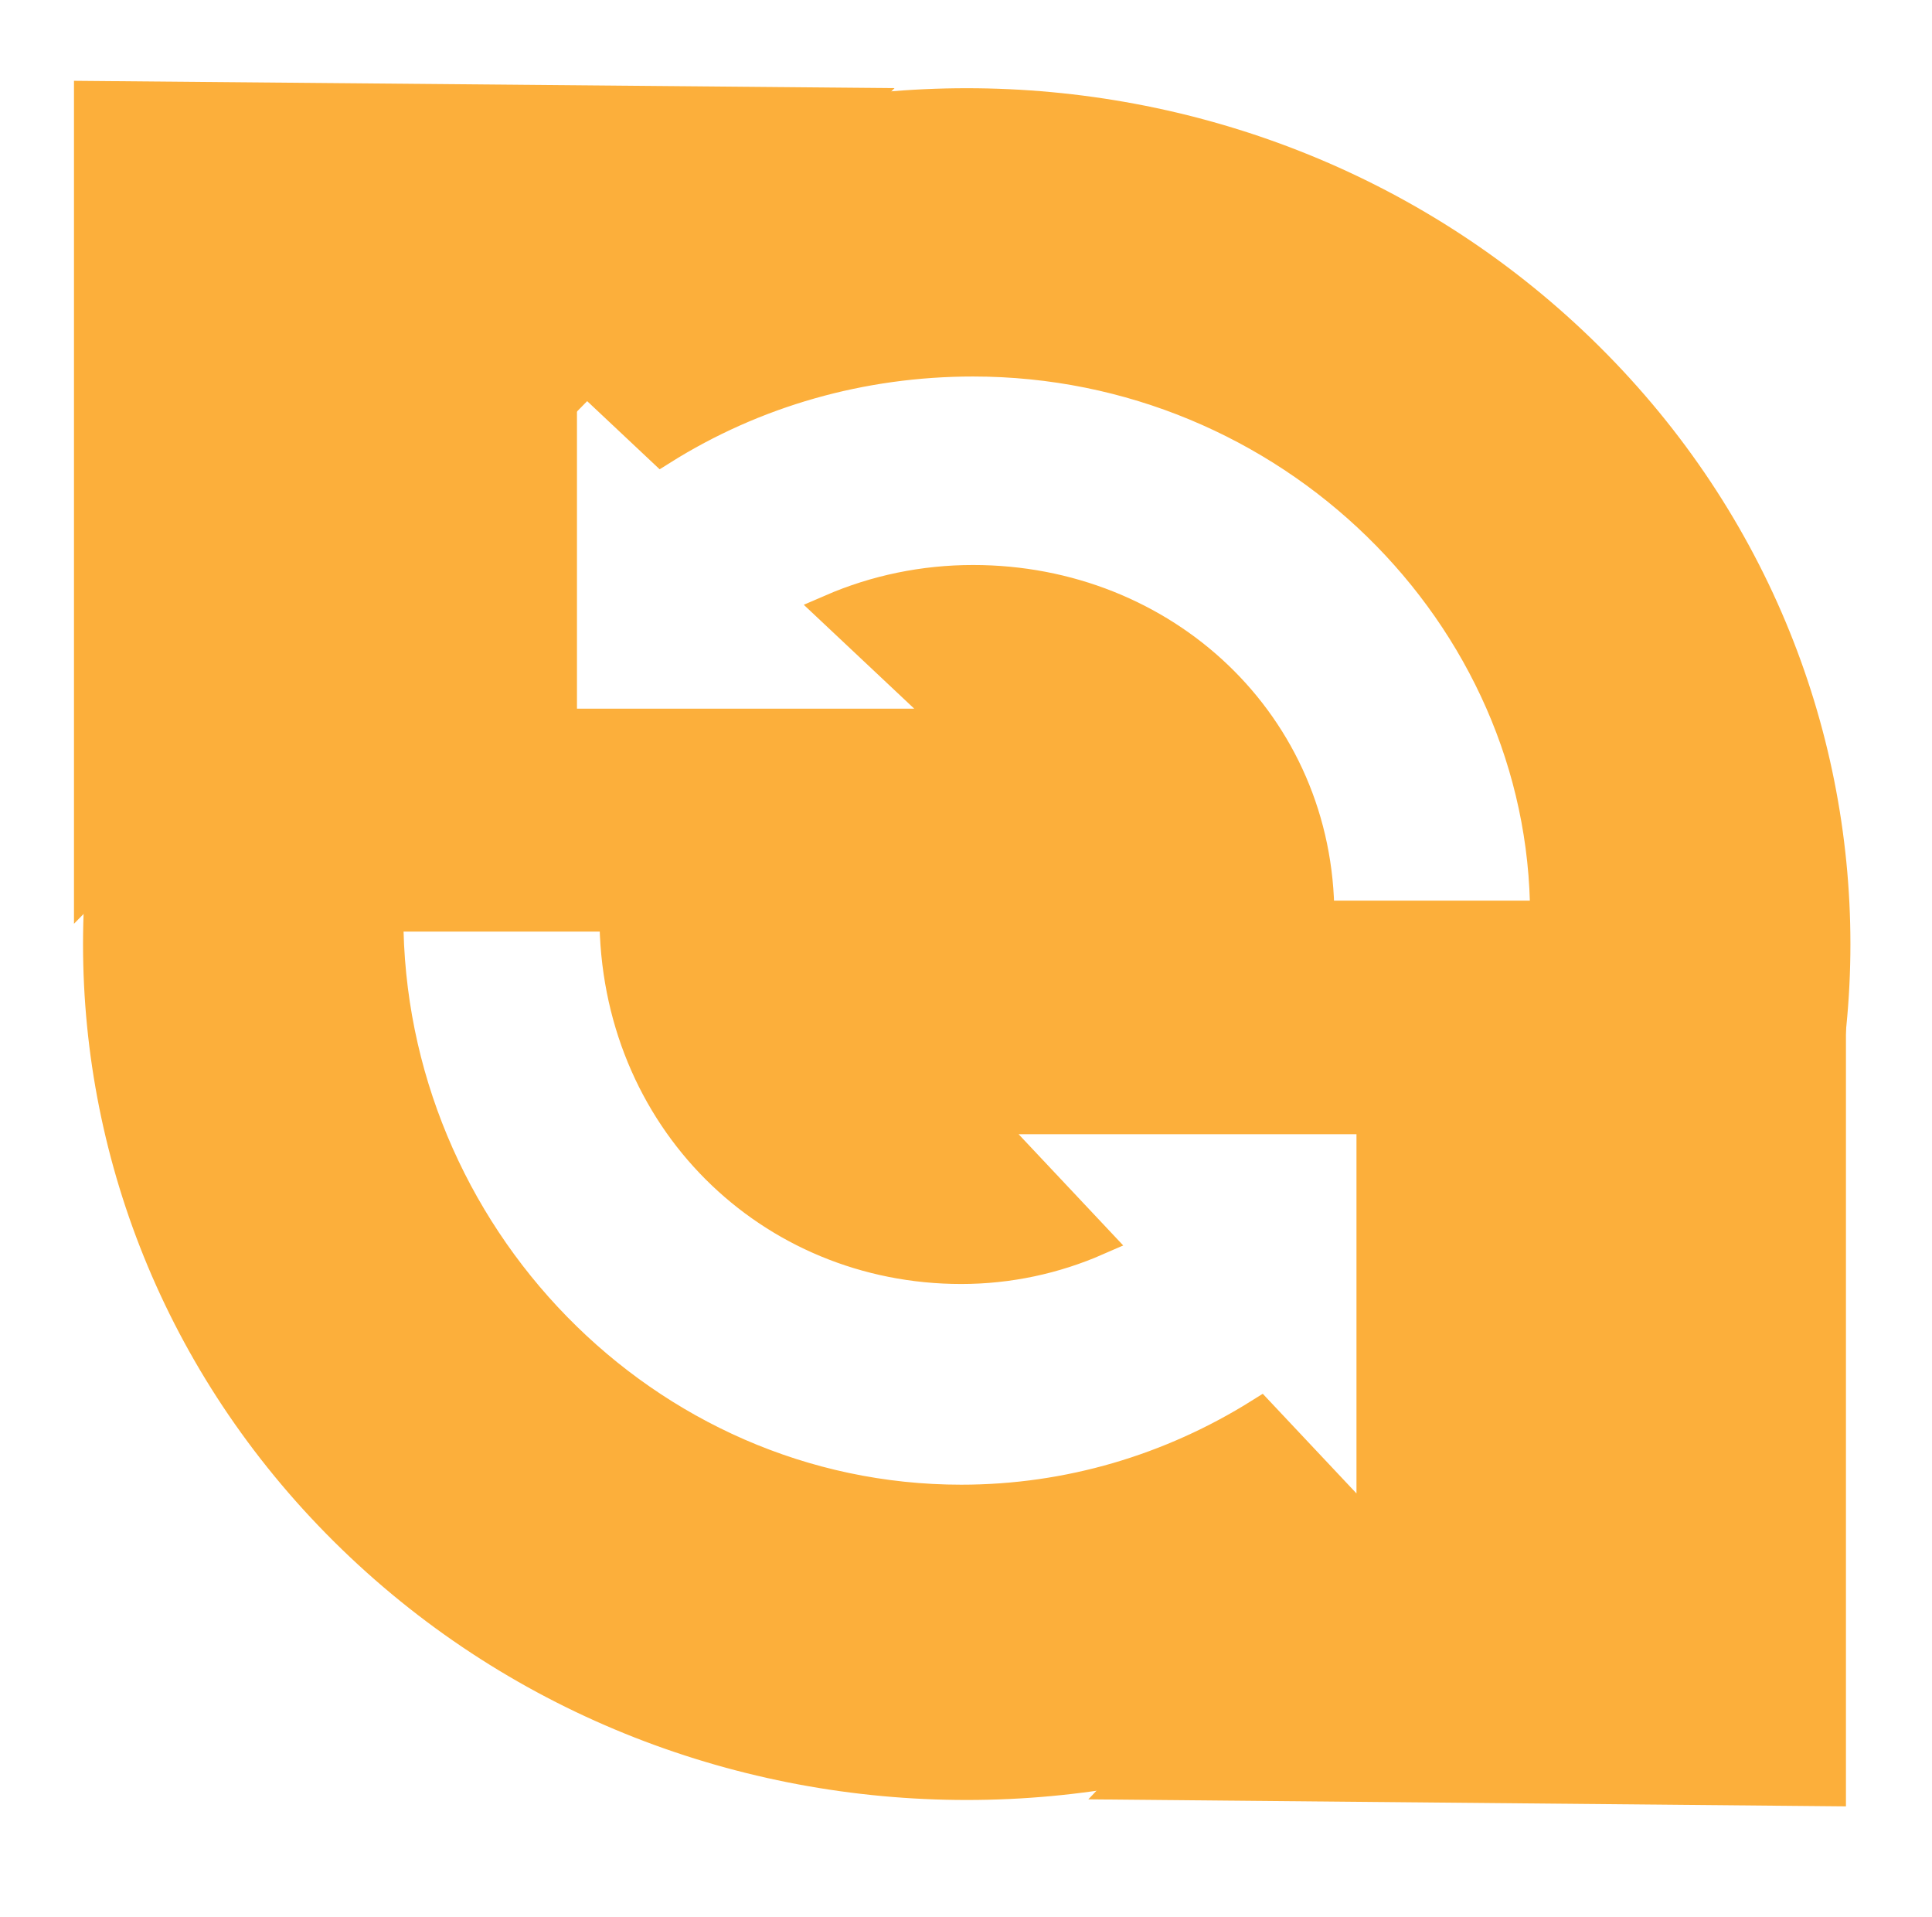
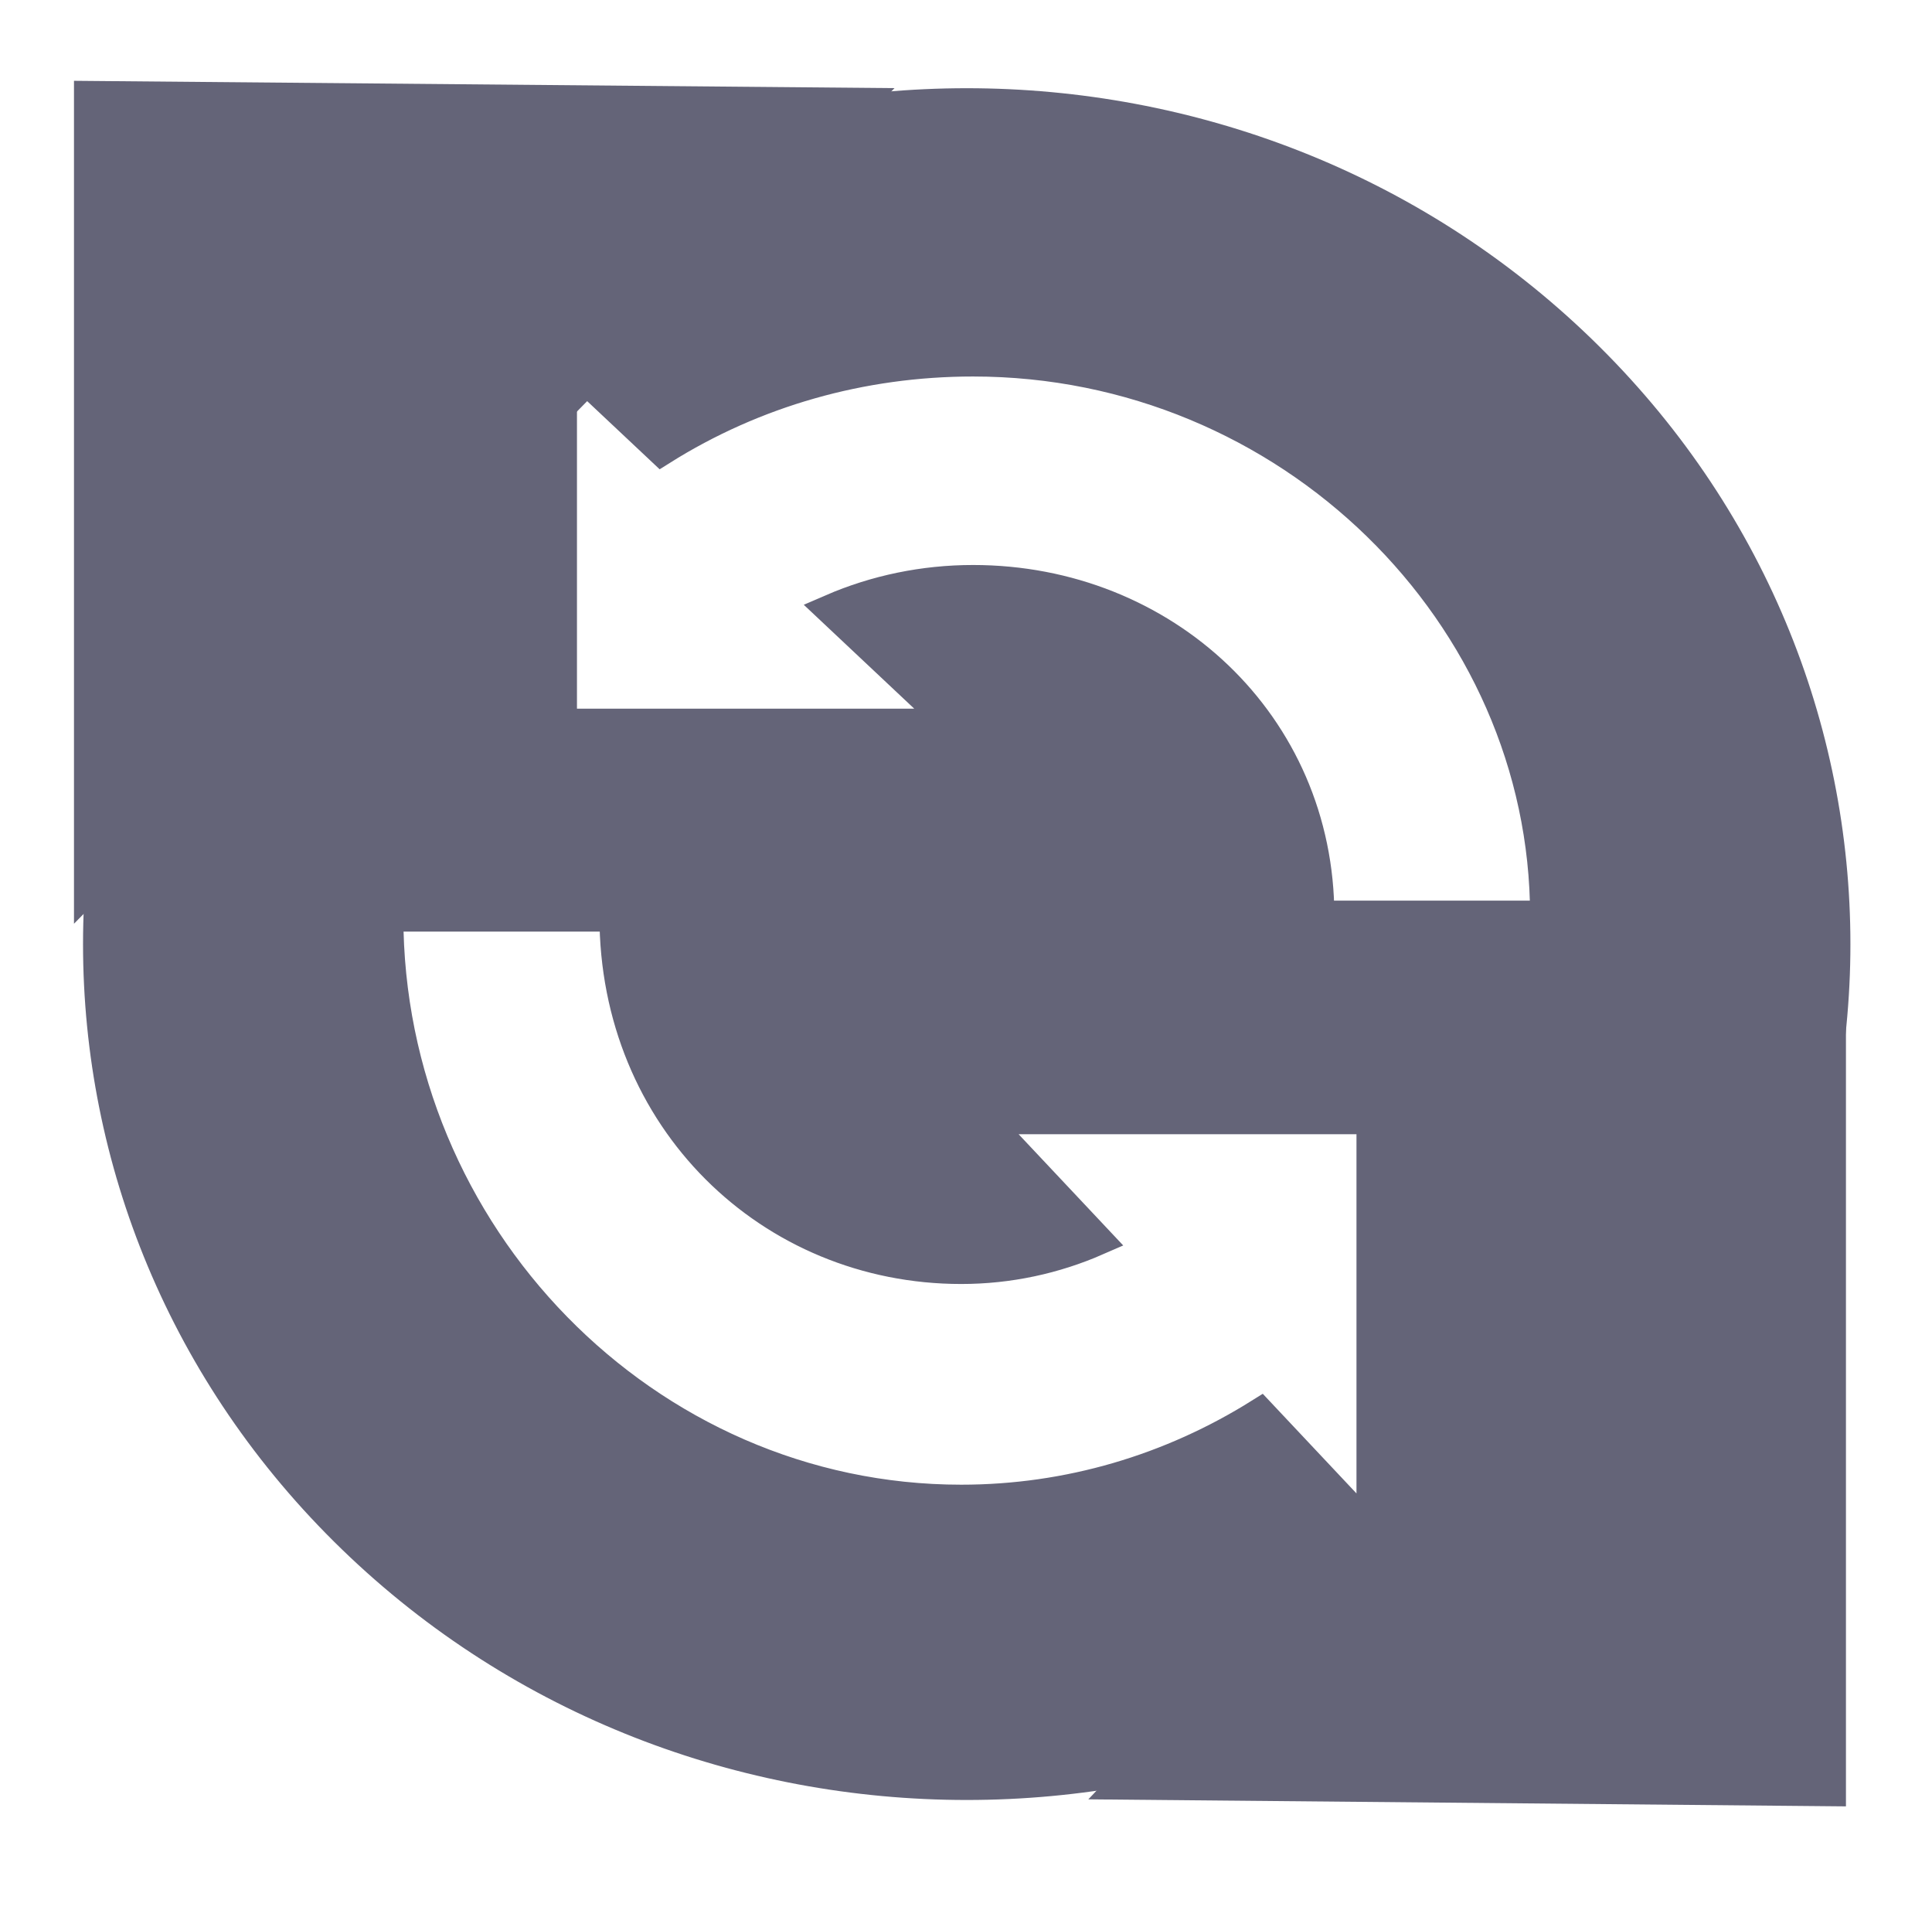
<svg xmlns="http://www.w3.org/2000/svg" data-name="Layer 1" id="Layer_1" viewBox="0 0 60.17 59.676" version="1.1" width="60.17" height="59.676">
  <defs id="defs1">
    <style id="style1">.cls-1{fill:#757575;}.cls-2{fill:#bdbdbd;}.cls-3{fill:#f5f5f5;}</style>
  </defs>
-   <path d="m 49.228,10.892 c -10.559,-10.219 -27.682,-10.219 -38.241,0 -10.56,10.22 -10.56,26.788 0,37.008 10.559,10.219 27.682,10.219 38.241,0 10.56,-10.22 10.56,-26.788 0,-37.008 m -6.501,36.821 -3.479,-3.698 c -2.778,1.741 -5.97,2.694 -9.312,2.694 -9.845,0 -17.855,-8.27 -17.855,-18.184 h 7.069 c 0,6.31 4.838,10.973 10.786,10.973 1.478,0 2.909,-0.309 4.228,-0.886 l -3.553,-3.777 h 12.116 v 12.879 m -1.651,-19.189 c 0,-5.978 -4.831,-10.452 -10.769,-10.452 -1.538,0 -3.034,0.311 -4.412,0.908 l 3.792,3.566 H 17.488 v -11.468 l 3.115,2.928 c 2.891,-1.818 6.236,-2.765 9.702,-2.765 9.83,0 17.829,7.886 17.829,17.282 h -7.059 z" fill="#43a047" id="path1-7" style="fill:#fcaf3b;fill-opacity:1;stroke:#fcaf3b;stroke-width:0.962;stroke-dasharray:none;stroke-opacity:1" />
-   <path style="fill:#fcaf3b;fill-opacity:1;stroke:#414155;stroke-width:0;stroke-dasharray:none;stroke-opacity:1" d="M 27.859,2.744 2.304,28.762 V 2.516 Z" id="path1" />
-   <path style="fill:#fcaf3b;fill-opacity:1;stroke:#fcaf3b;stroke-width:0;stroke-dasharray:none;stroke-opacity:1" d="M 33.895,56.025 57.49,31.041 v 25.203 z" id="path1-6" />
+   <path d="m 49.228,10.892 c -10.559,-10.219 -27.682,-10.219 -38.241,0 -10.56,10.22 -10.56,26.788 0,37.008 10.559,10.219 27.682,10.219 38.241,0 10.56,-10.22 10.56,-26.788 0,-37.008 m -6.501,36.821 -3.479,-3.698 c -2.778,1.741 -5.97,2.694 -9.312,2.694 -9.845,0 -17.855,-8.27 -17.855,-18.184 h 7.069 c 0,6.31 4.838,10.973 10.786,10.973 1.478,0 2.909,-0.309 4.228,-0.886 l -3.553,-3.777 h 12.116 v 12.879 m -1.651,-19.189 c 0,-5.978 -4.831,-10.452 -10.769,-10.452 -1.538,0 -3.034,0.311 -4.412,0.908 l 3.792,3.566 H 17.488 v -11.468 l 3.115,2.928 c 2.891,-1.818 6.236,-2.765 9.702,-2.765 9.83,0 17.829,7.886 17.829,17.282 h -7.059 z" fill="#43a047" id="path1-7" style="fill:#646478;fill-opacity:1;stroke:#646478;stroke-width:0.962;stroke-dasharray:none;stroke-opacity:1" />
+   <path style="fill:#646478;fill-opacity:1;stroke:#414155;stroke-width:0;stroke-dasharray:none;stroke-opacity:1" d="M 27.859,2.744 2.304,28.762 V 2.516 Z" id="path1" />
+   <path style="fill:#646478;fill-opacity:1;stroke:#fcaf3b;stroke-width:0;stroke-dasharray:none;stroke-opacity:1" d="M 33.895,56.025 57.49,31.041 v 25.203 z" id="path1-6" />
</svg>
